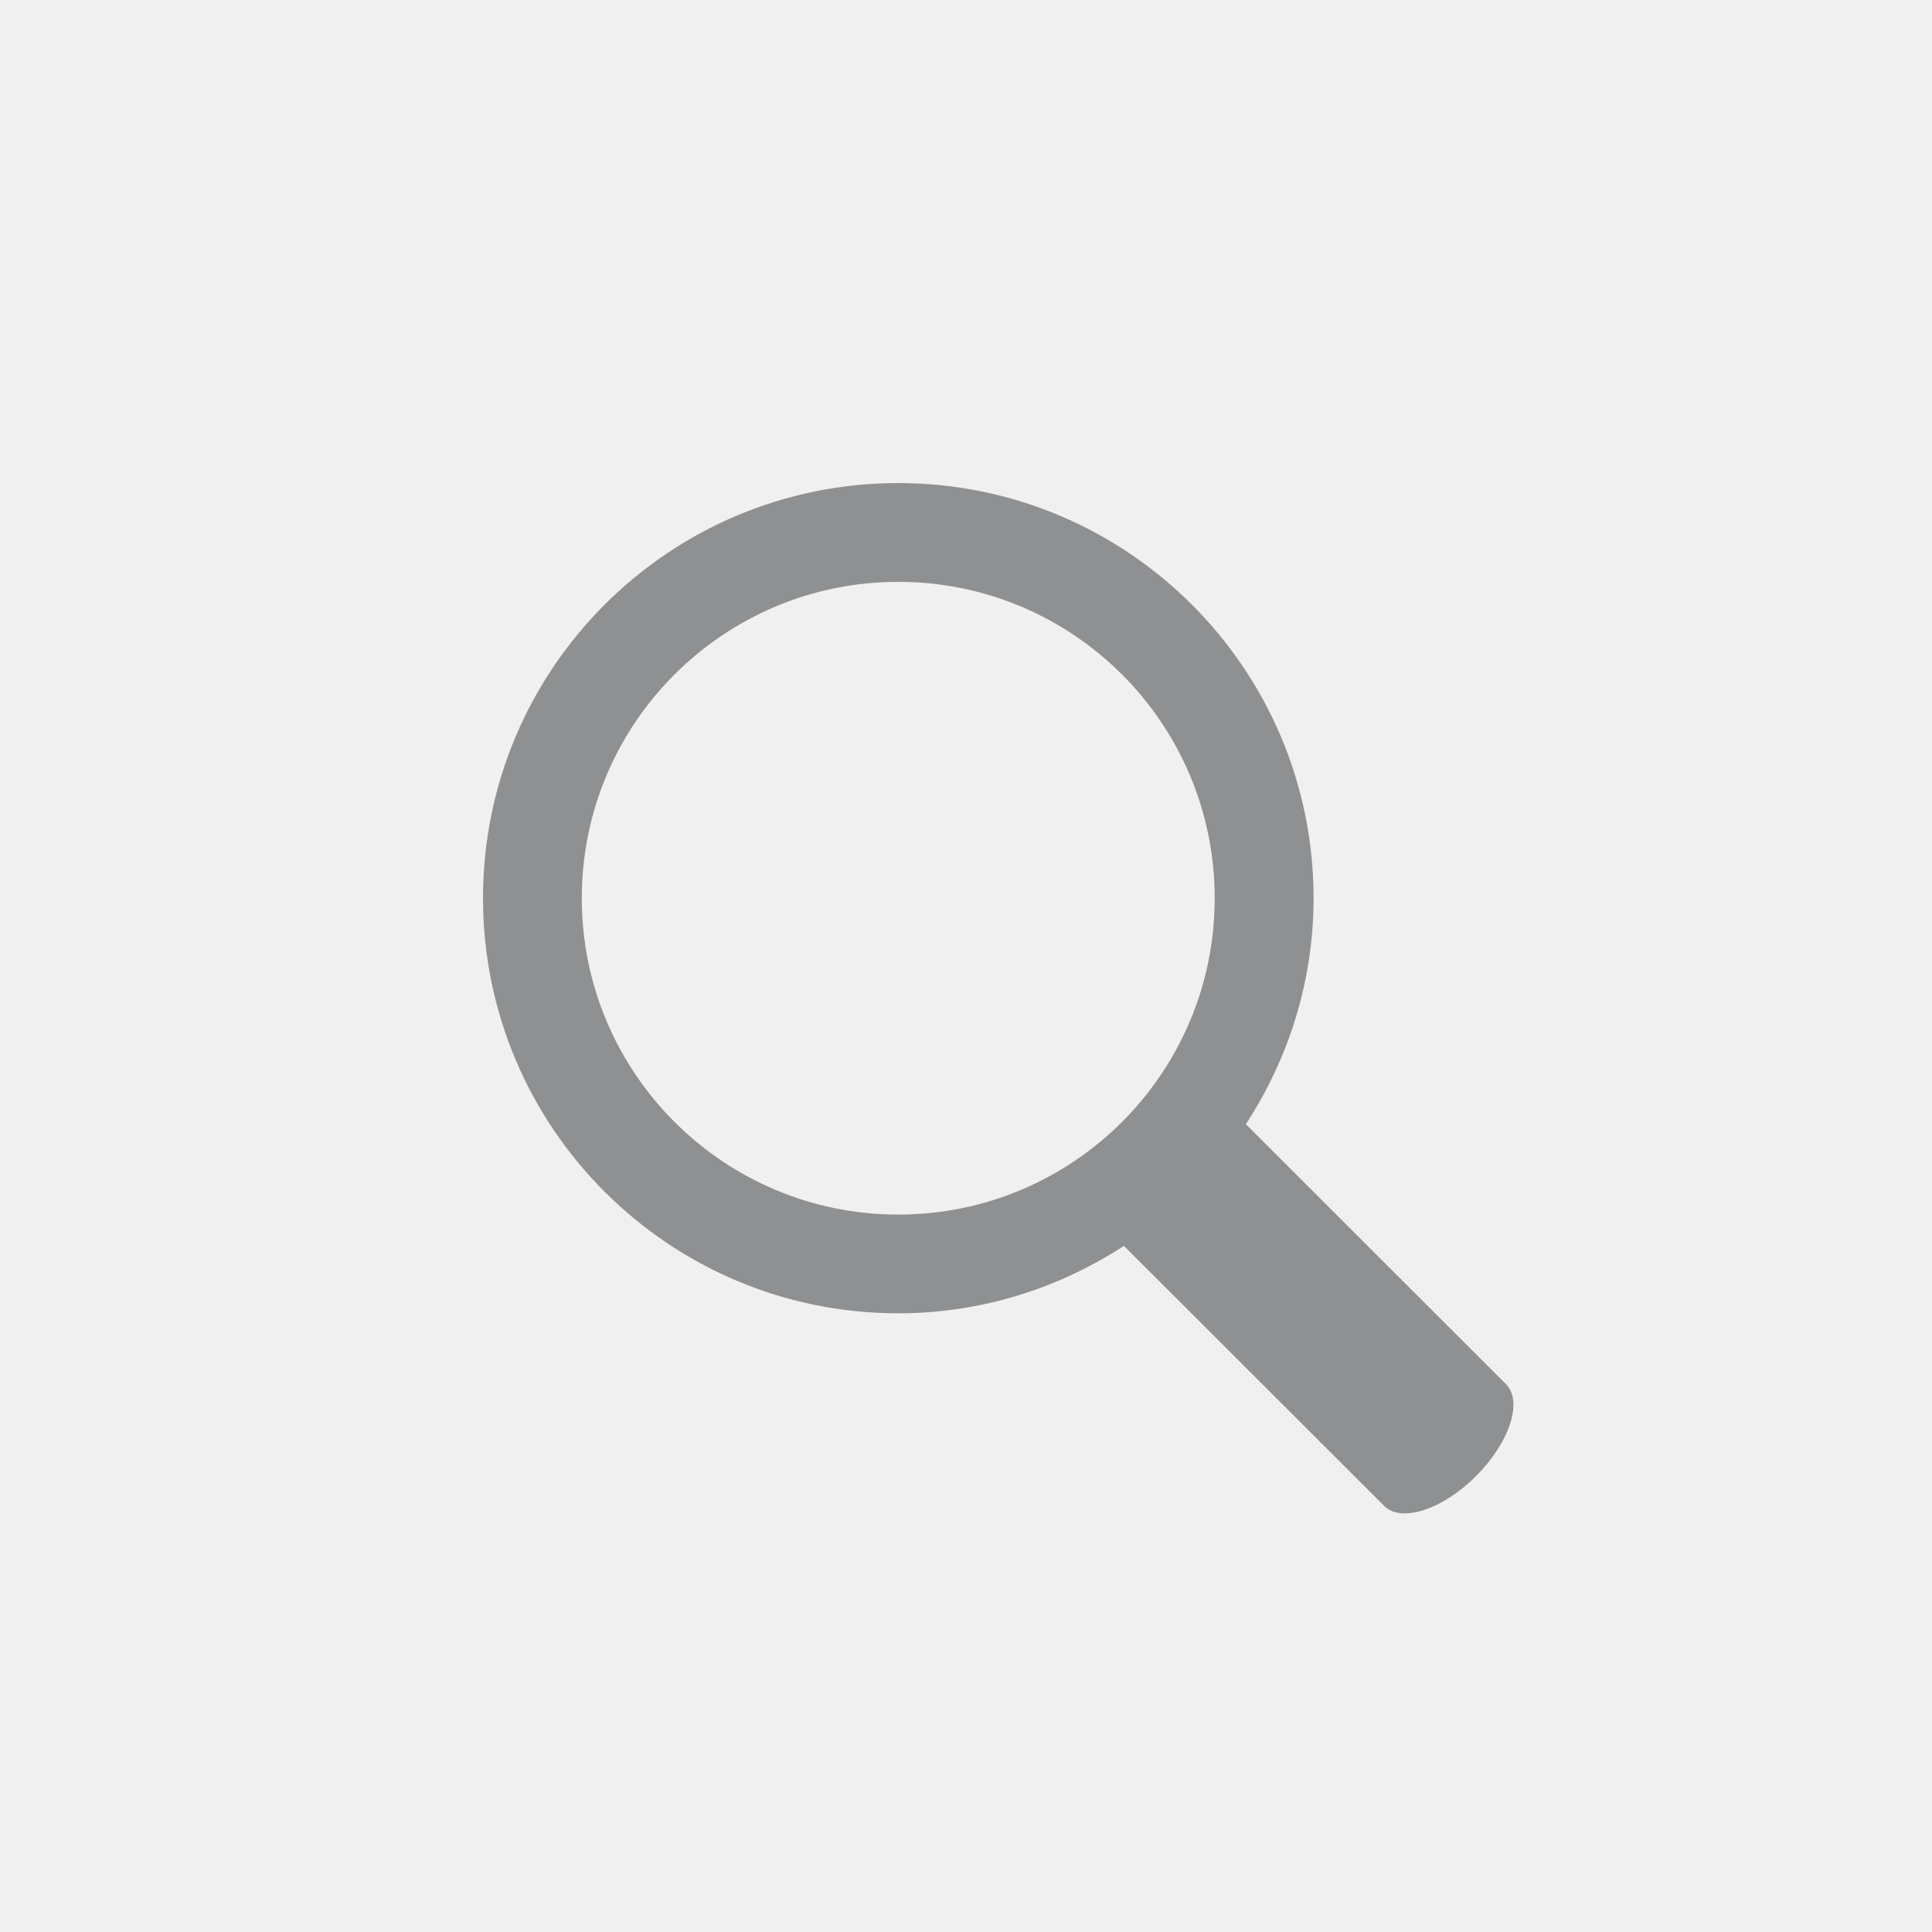
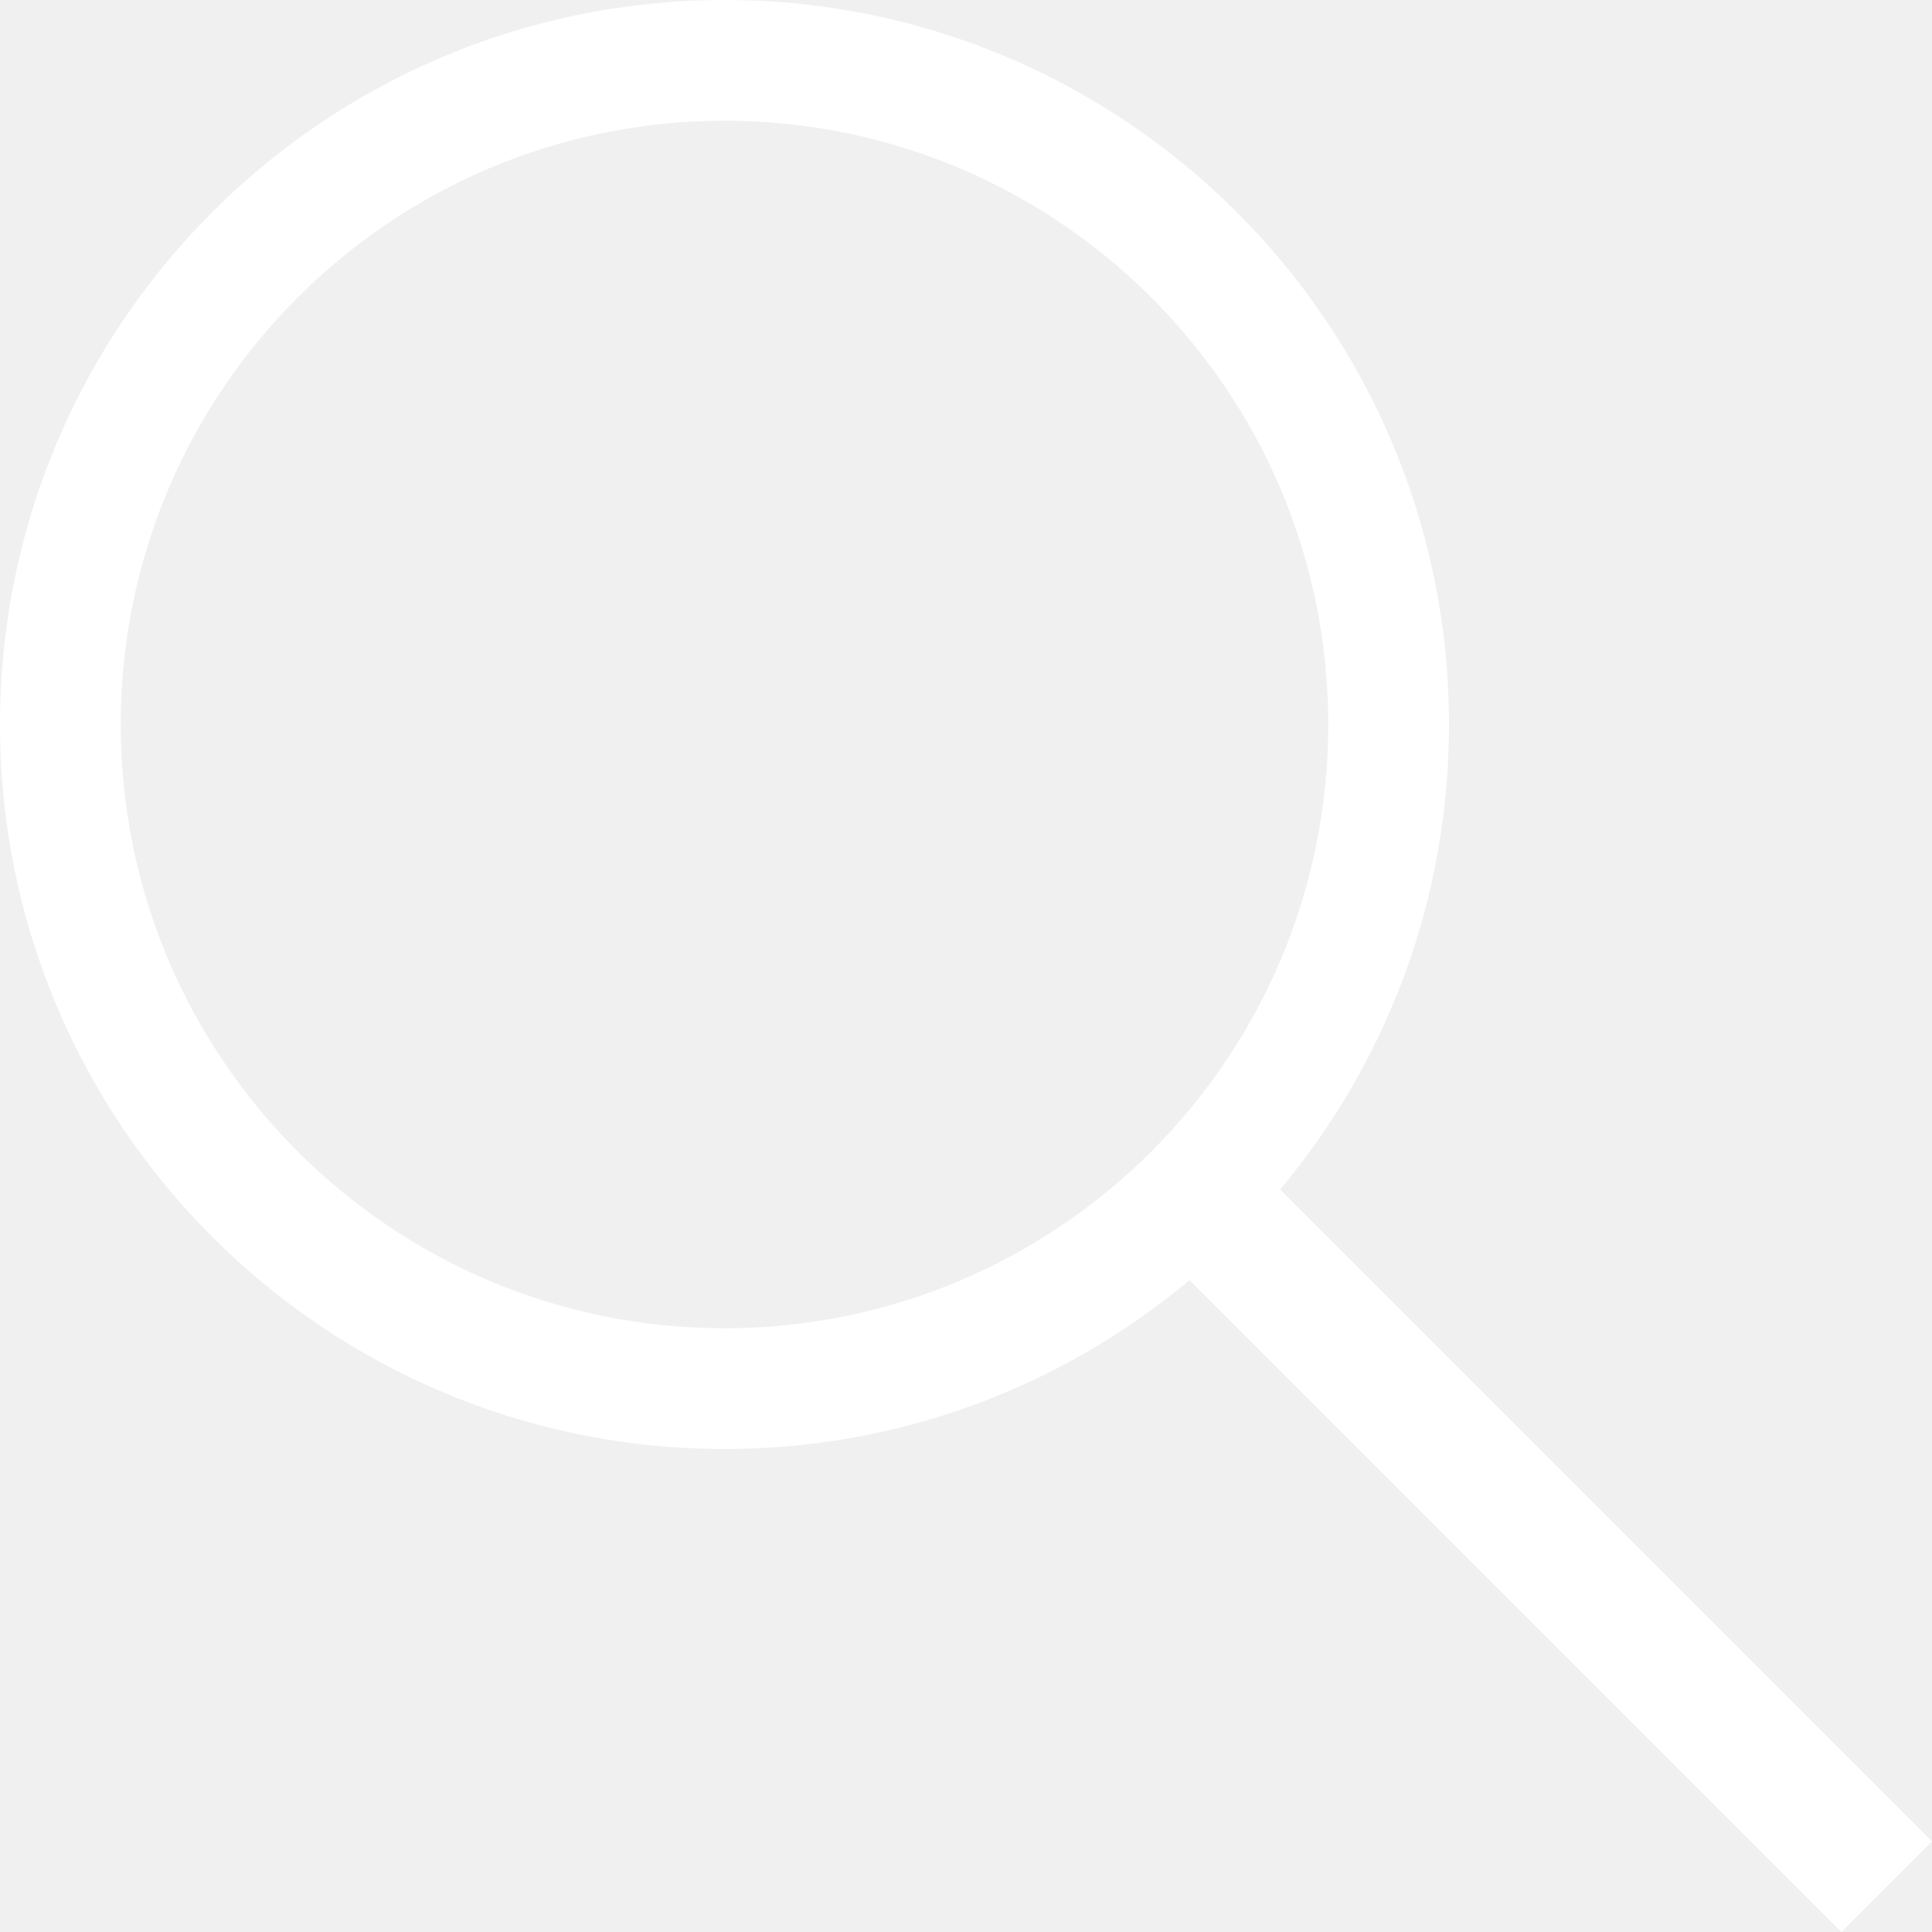
- <svg xmlns="http://www.w3.org/2000/svg" width="30" height="30" viewBox="0 0 30 30">
-   <path fill-rule="evenodd" clip-rule="evenodd" fill="#8F9091" d="M23.385 21.494c.266.266.057.903-.465 1.426s-1.16.729-1.426.465l-4.041-4.039c-1.01.656-2.21 1.047-3.505 1.047-3.561 0-6.448-2.885-6.448-6.446 0-3.56 2.887-6.446 6.448-6.446 3.562 0 6.449 2.887 6.449 6.446 0 1.297-.393 2.499-1.051 3.509l4.041 4.039h-.002zm-9.437-12.459c-2.712 0-4.914 2.198-4.914 4.912s2.202 4.913 4.914 4.913c2.714 0 4.914-2.199 4.914-4.913-.001-2.714-2.2-4.912-4.914-4.912z" />
+ <svg xmlns="http://www.w3.org/2000/svg" viewBox="0 0 16 16" width="20" height="20" fill="#fff" fill-opacity="1">
+   <path d="M6 0A1 1 0 006 12 1 1 0 006 0M6 1A1 1 0 016 11 1 1 0 016 1M10.25 9.5 9.5 10.25 15.25 16 16 15.25 10.25 9.5 10.25 9.5" />
</svg>
